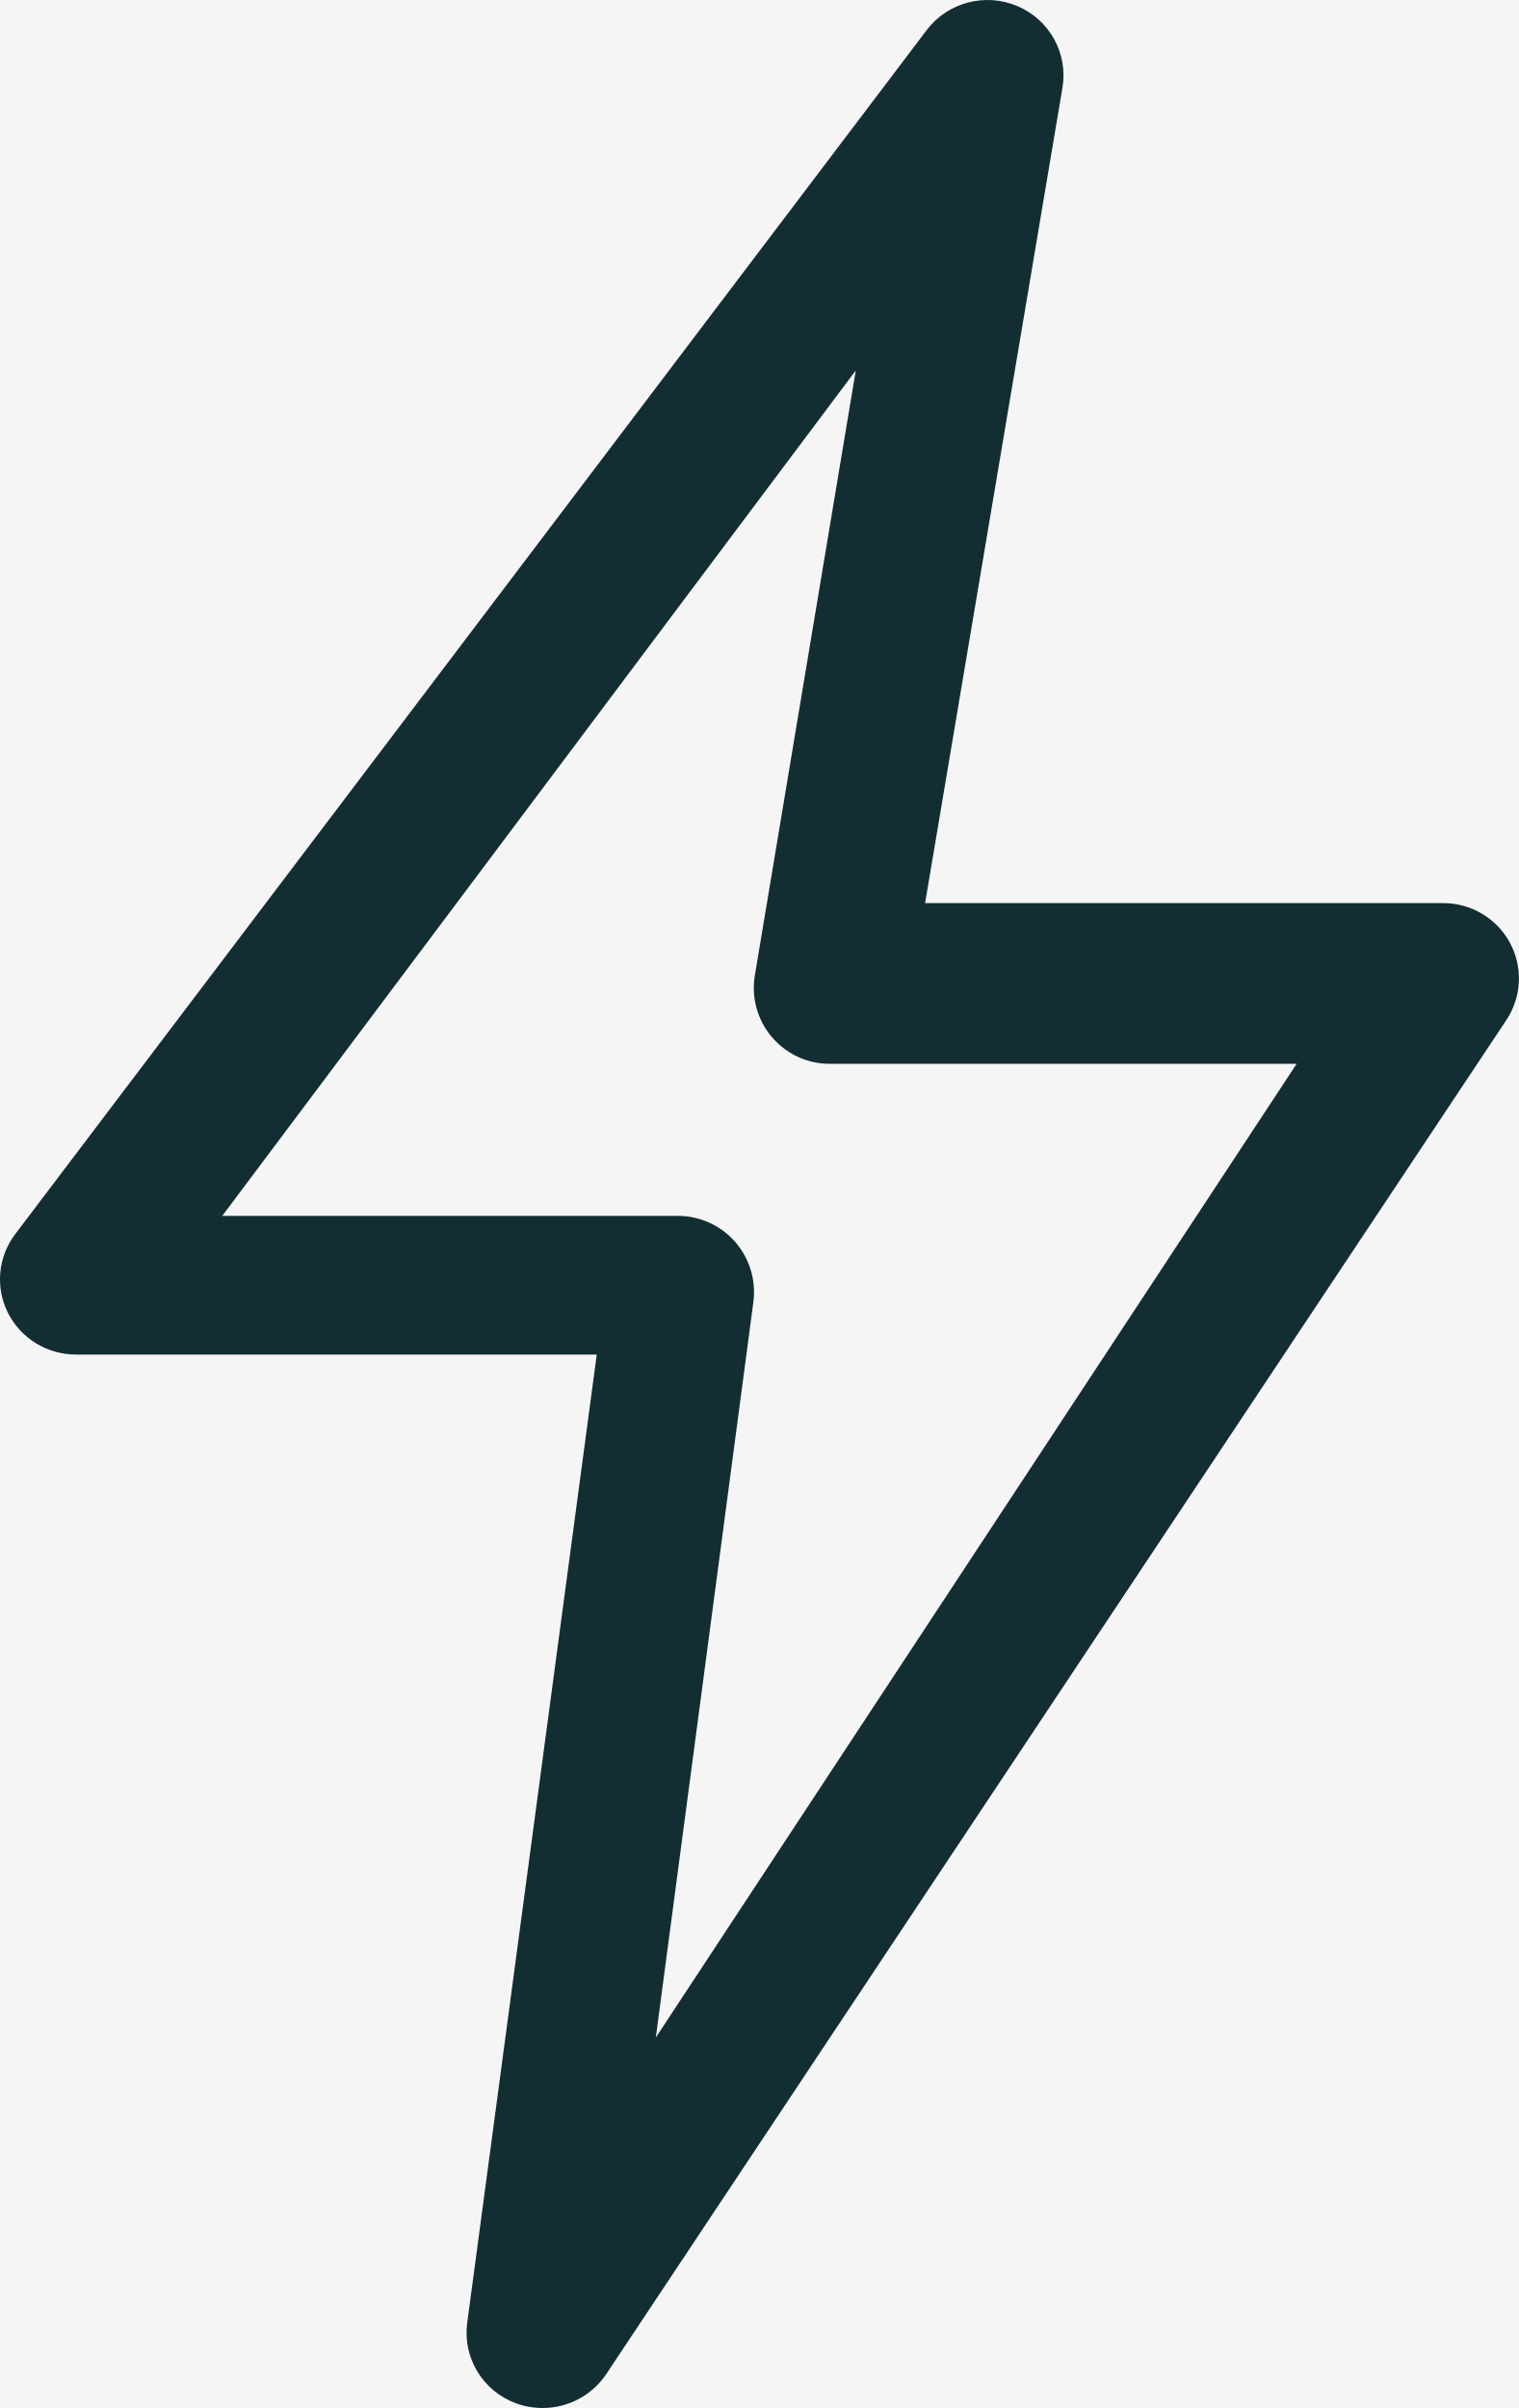
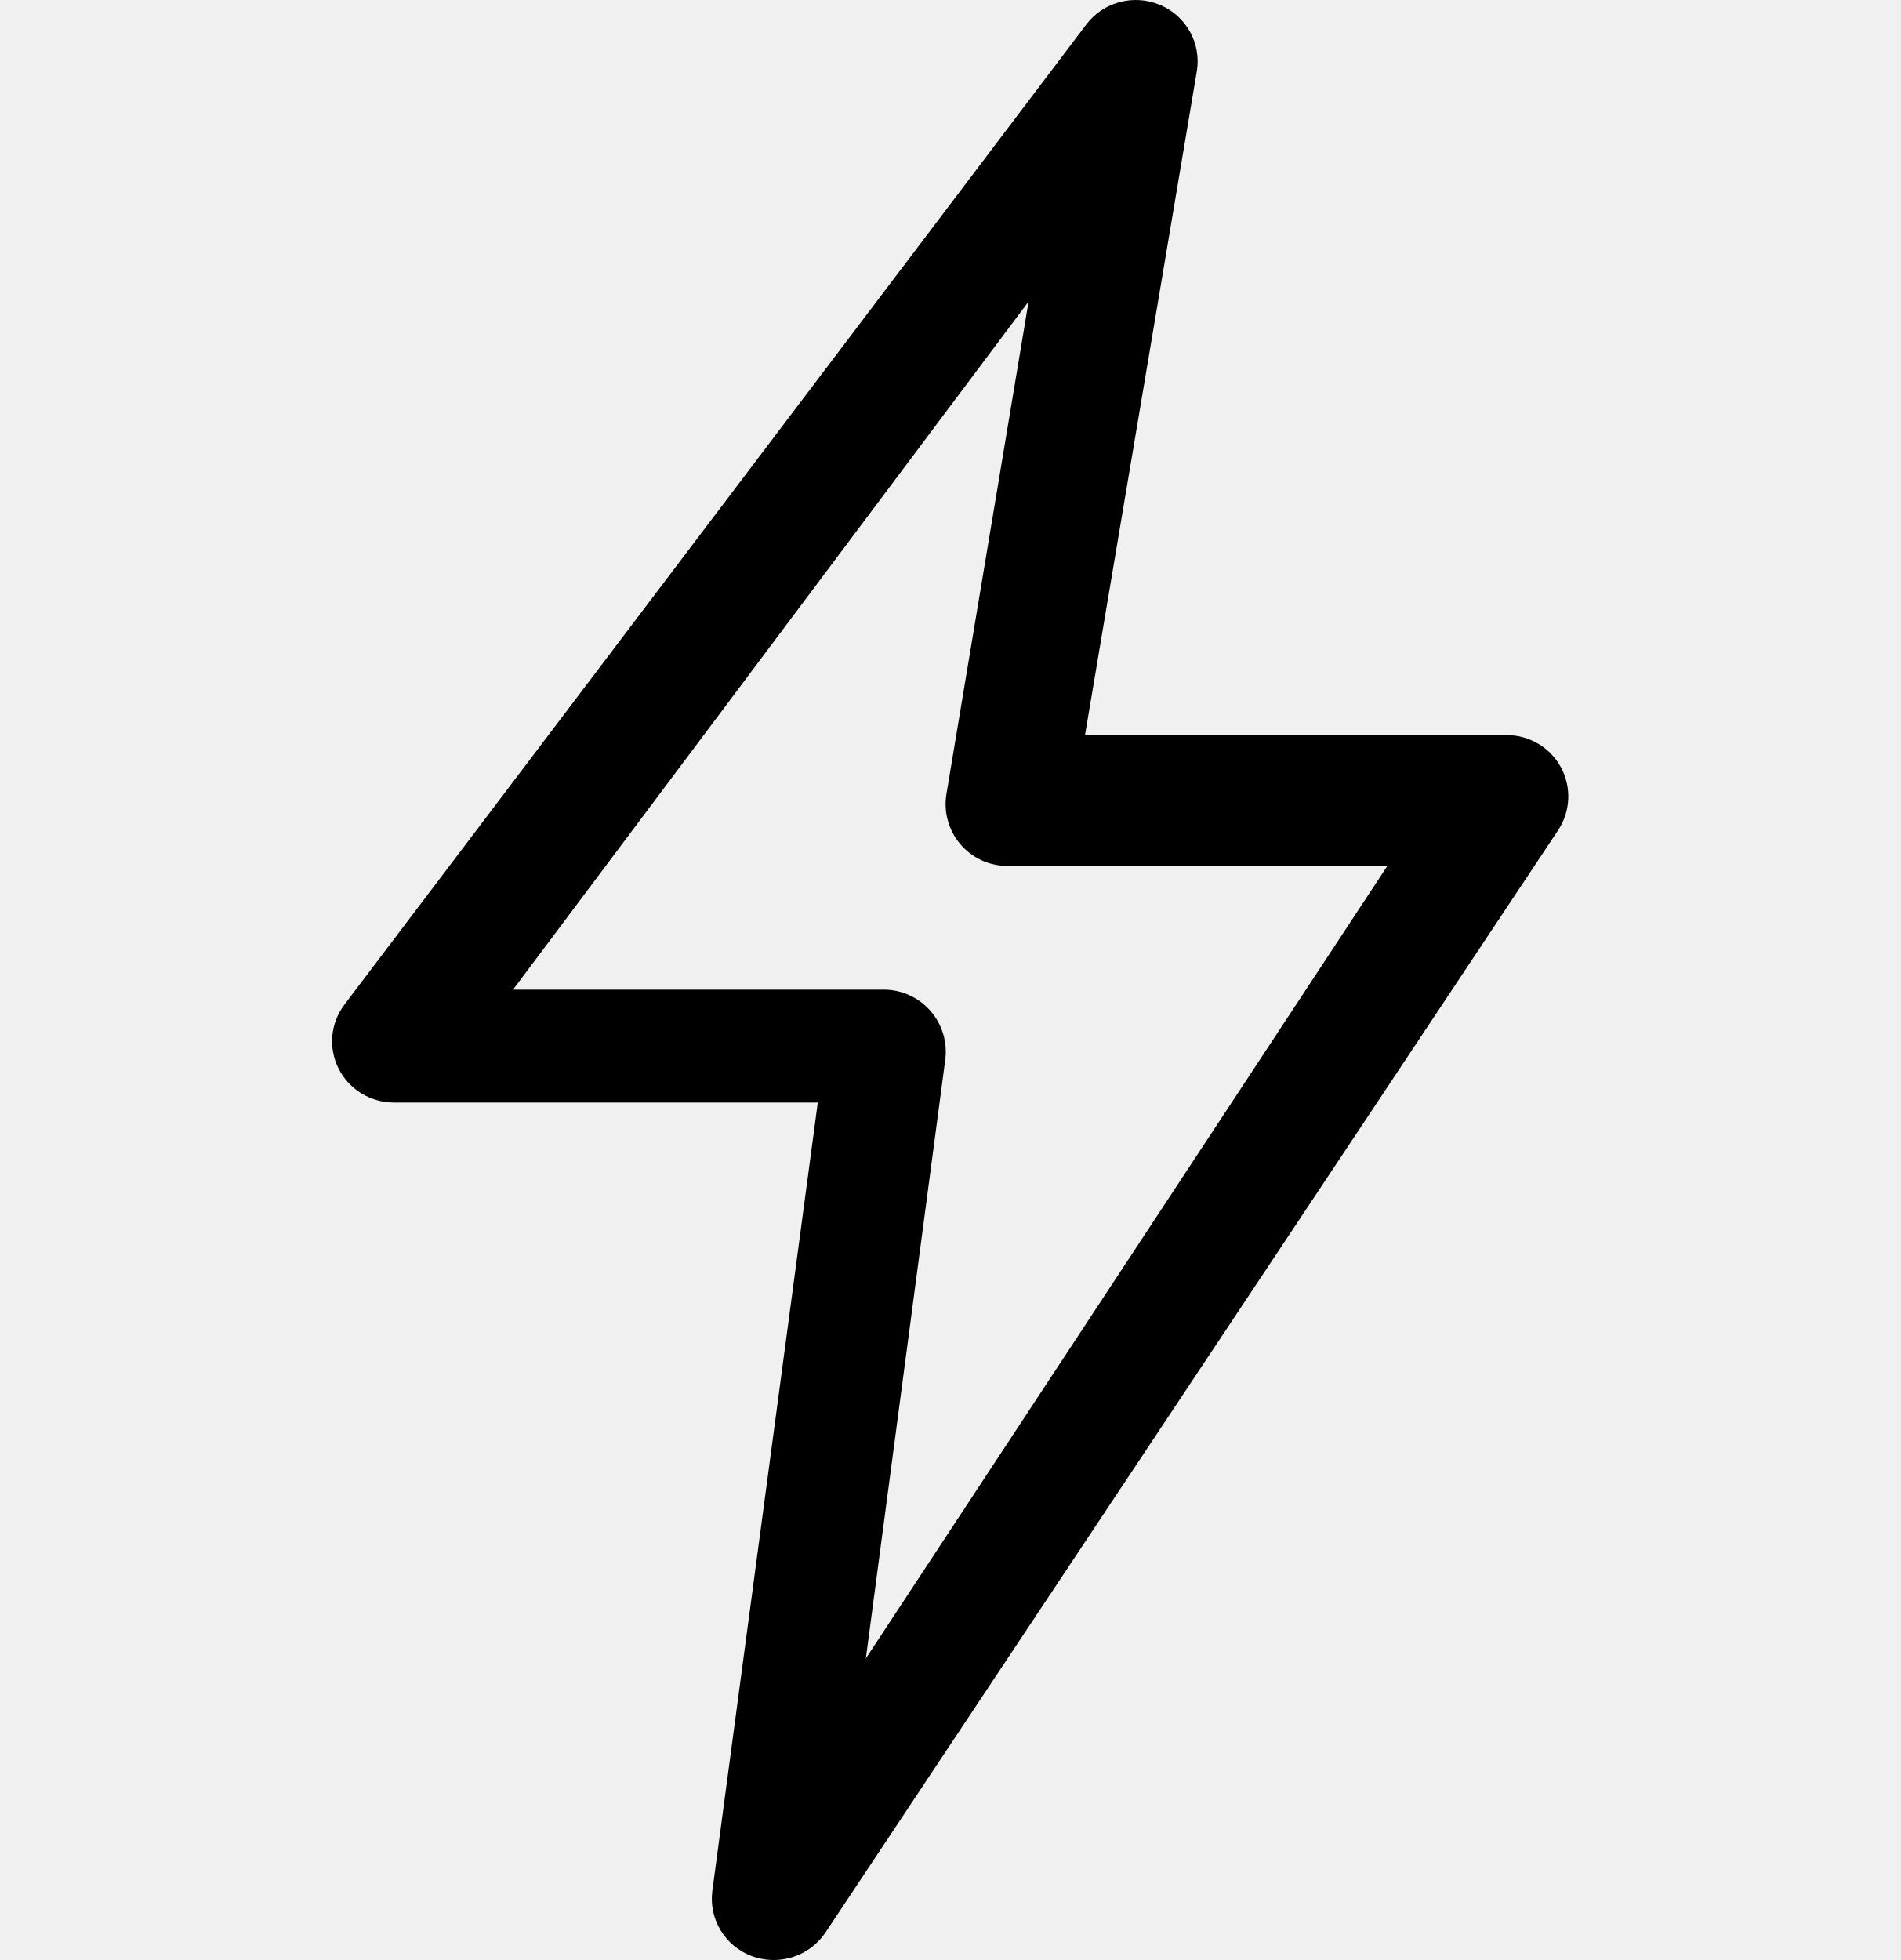
- <svg xmlns="http://www.w3.org/2000/svg" width="41px" height="65px" viewBox="0 0 41 65" version="1.1">
+ <svg xmlns="http://www.w3.org/2000/svg" width="32px" height="33px" viewBox="0 0 41 65" version="1.1">
  <g id="Operations-4:--Generator-covering-load-and-charging-battery-Copy" stroke="none" stroke-width="1" fill="none" fill-rule="evenodd">
    <g id="Retina-Std" transform="translate(-946, -493)">
      <g id="Battery" transform="translate(857, 270)">
-         <circle id="Oval" fill="#FFFFFF" cx="110" cy="257" r="110" />
        <g id="case-and-fill" transform="translate(65, 160)">
          <g id="Group" transform="translate(0.275591, 0.408046)">
            <g transform="translate(0, 17)">
-               <rect id="Rectangle-23-Copy-14" stroke="#132E32" stroke-width="5" fill="#F5F5F5" stroke-linejoin="round" x="-2.5" y="8.5" width="97" height="143" rx="4" />
              <rect id="Rectangle" fill="#132E32" x="25" y="0" width="43" height="11" rx="4" />
            </g>
          </g>
        </g>
-         <path d="M103.646,288 C103.401,288 103.158,287.957 102.928,287.874 C102.032,287.543 101.486,286.643 101.611,285.704 L105.108,259.564 L91.05,259.564 C90.274,259.564 89.564,259.129 89.216,258.441 C88.869,257.752 88.944,256.929 89.411,256.313 L114.012,223.815 C114.579,223.064 115.591,222.795 116.461,223.164 C117.331,223.532 117.834,224.442 117.679,225.367 L113.971,247.377 L127.954,247.377 C128.707,247.377 129.399,247.788 129.755,248.445 C130.111,249.104 130.077,249.903 129.665,250.529 L105.365,287.084 C104.983,287.656 104.338,288 103.646,288 L103.646,288 Z M95,255.82 L107.302,255.82 C107.893,255.822 108.454,256.077 108.843,256.522 C109.232,256.966 109.412,257.557 109.336,258.143 L106.702,278 L124,251.716 L111.397,251.716 C110.794,251.717 110.222,251.452 109.832,250.991 C109.443,250.531 109.276,249.922 109.376,249.327 L112.1,233 L95,255.82 Z" id="Shape" fill="#132E32" fill-rule="nonzero" />
+         <path d="M103.646,288 C103.401,288 103.158,287.957 102.928,287.874 C102.032,287.543 101.486,286.643 101.611,285.704 L105.108,259.564 L91.05,259.564 C90.274,259.564 89.564,259.129 89.216,258.441 C88.869,257.752 88.944,256.929 89.411,256.313 L114.012,223.815 C114.579,223.064 115.591,222.795 116.461,223.164 C117.331,223.532 117.834,224.442 117.679,225.367 L113.971,247.377 L127.954,247.377 C128.707,247.377 129.399,247.788 129.755,248.445 C130.111,249.104 130.077,249.903 129.665,250.529 L105.365,287.084 C104.983,287.656 104.338,288 103.646,288 L103.646,288 Z M95,255.82 L107.302,255.82 C107.893,255.822 108.454,256.077 108.843,256.522 C109.232,256.966 109.412,257.557 109.336,258.143 L106.702,278 L124,251.716 L111.397,251.716 C110.794,251.717 110.222,251.452 109.832,250.991 C109.443,250.531 109.276,249.922 109.376,249.327 L112.1,233 L95,255.82 Z" id="Shape" fill="#000000" fill-rule="nonzero" />
      </g>
    </g>
  </g>
</svg>
